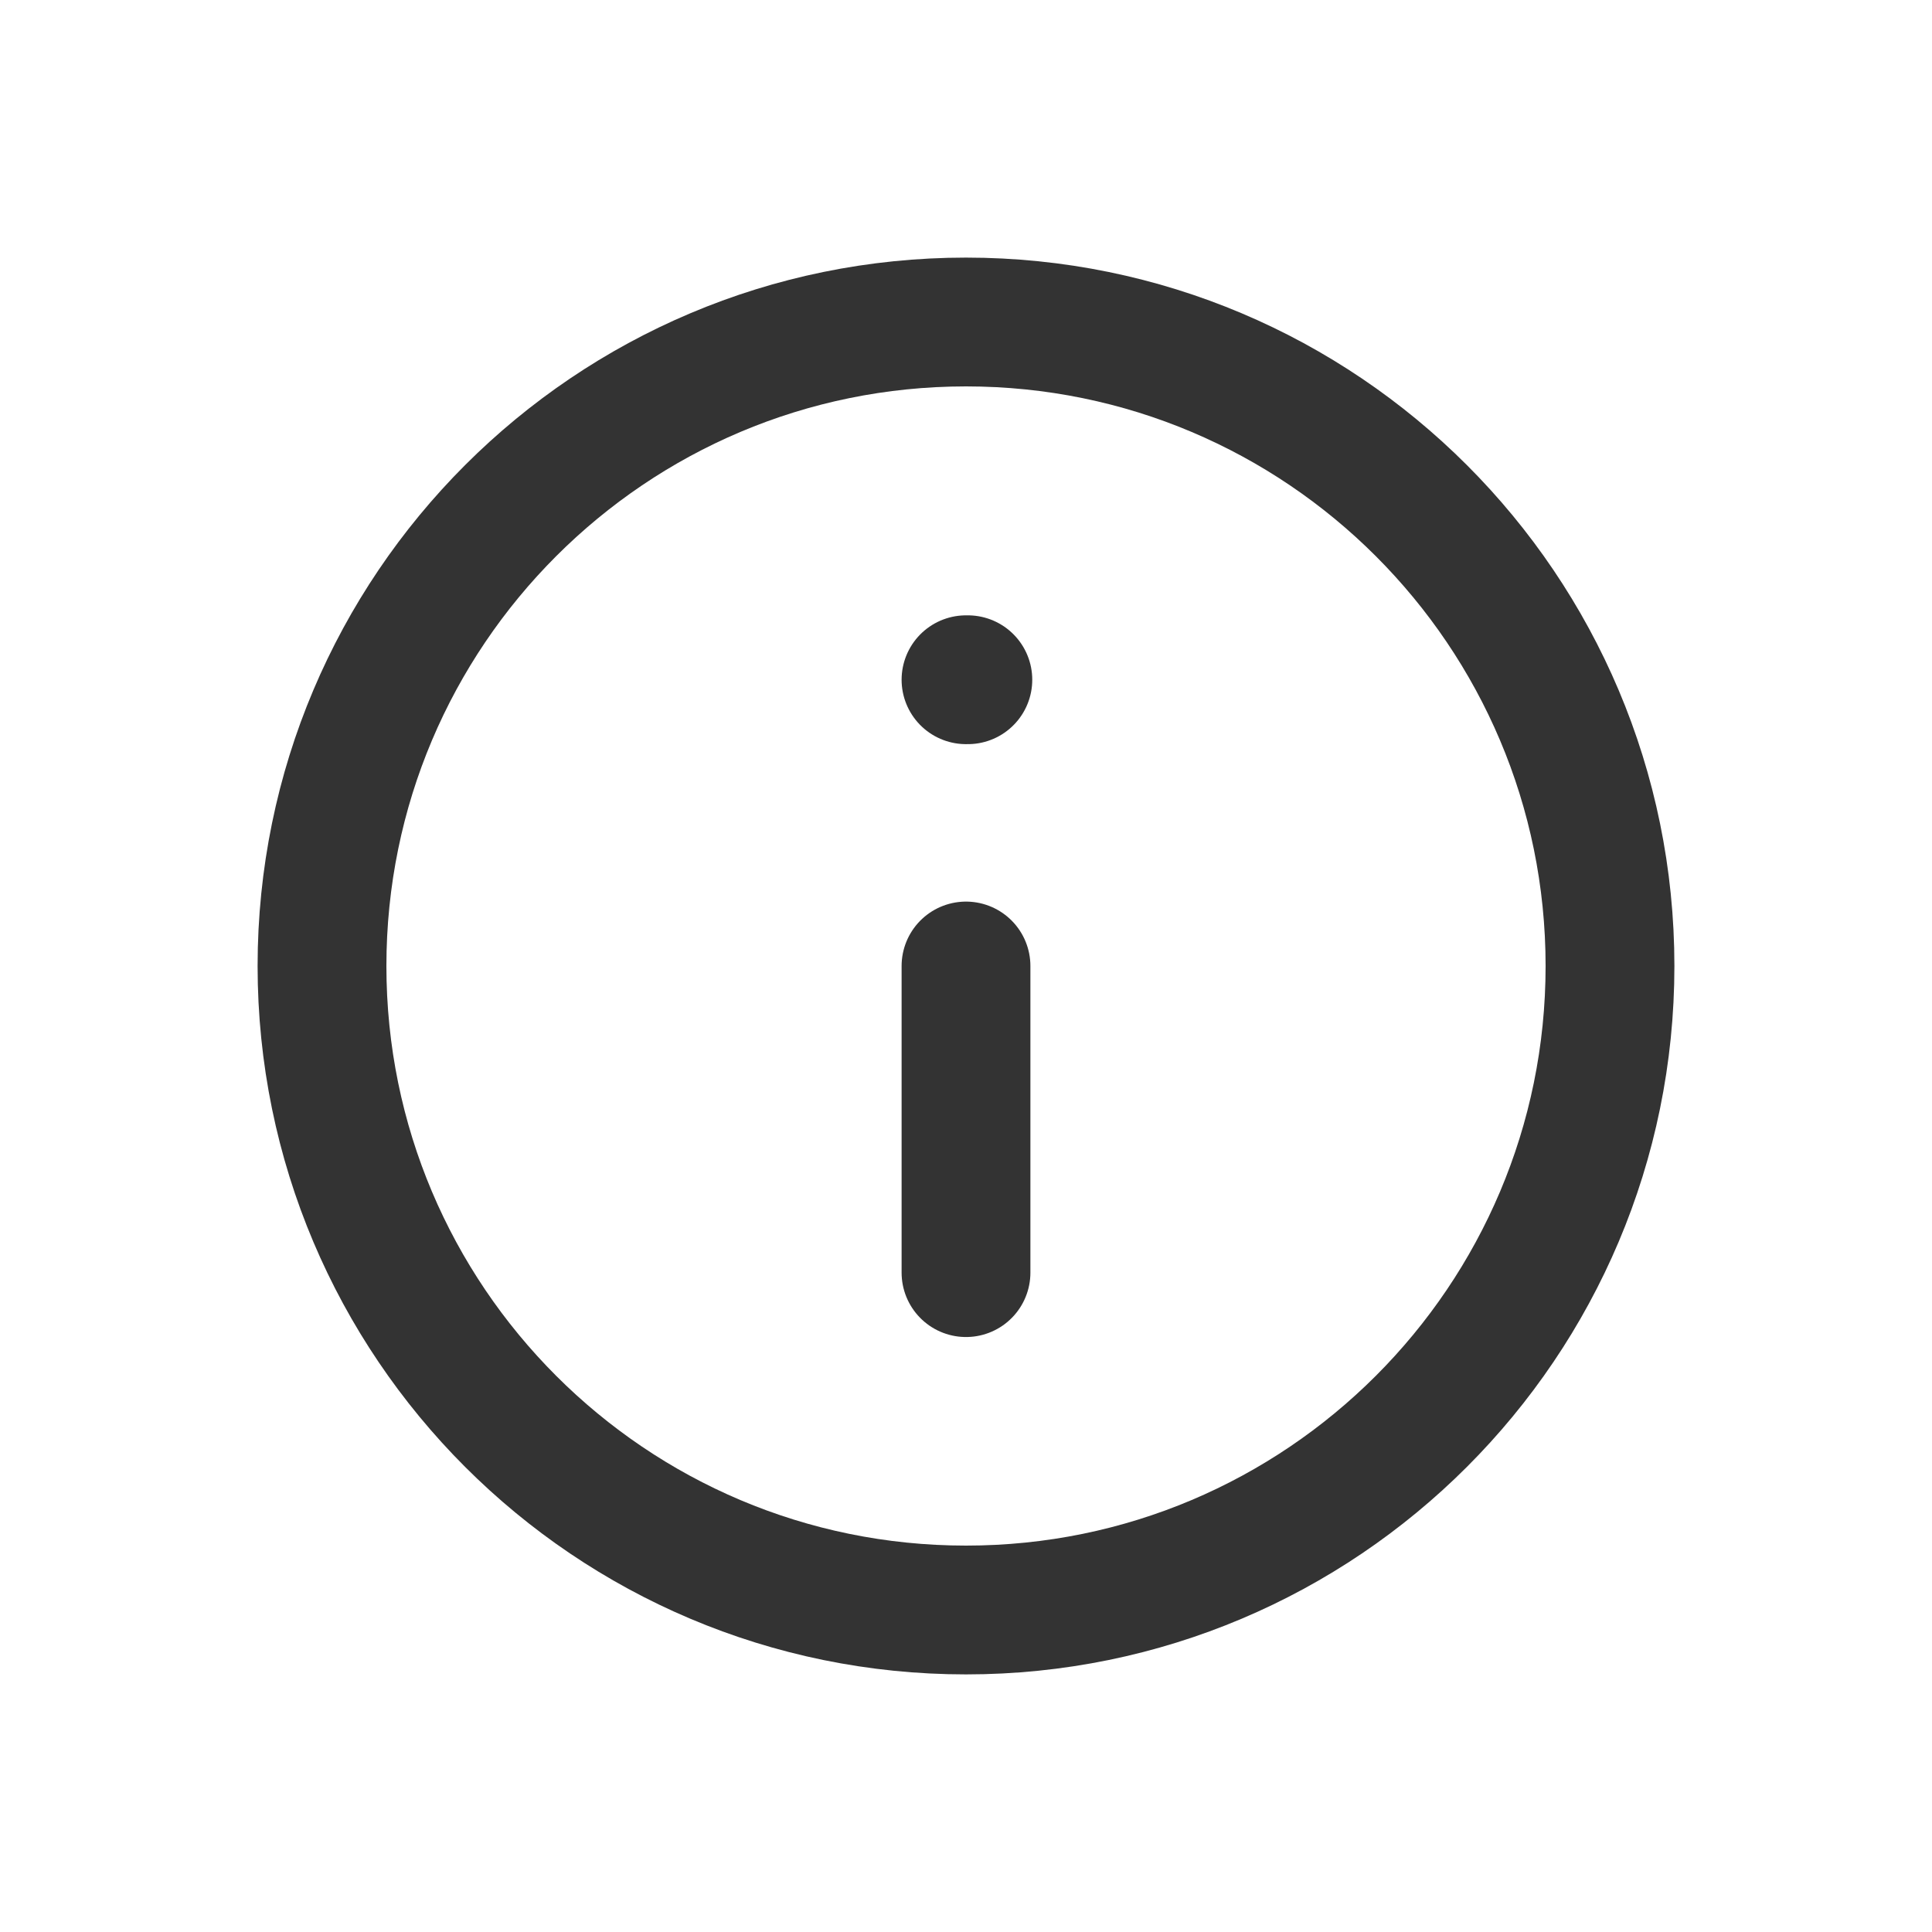
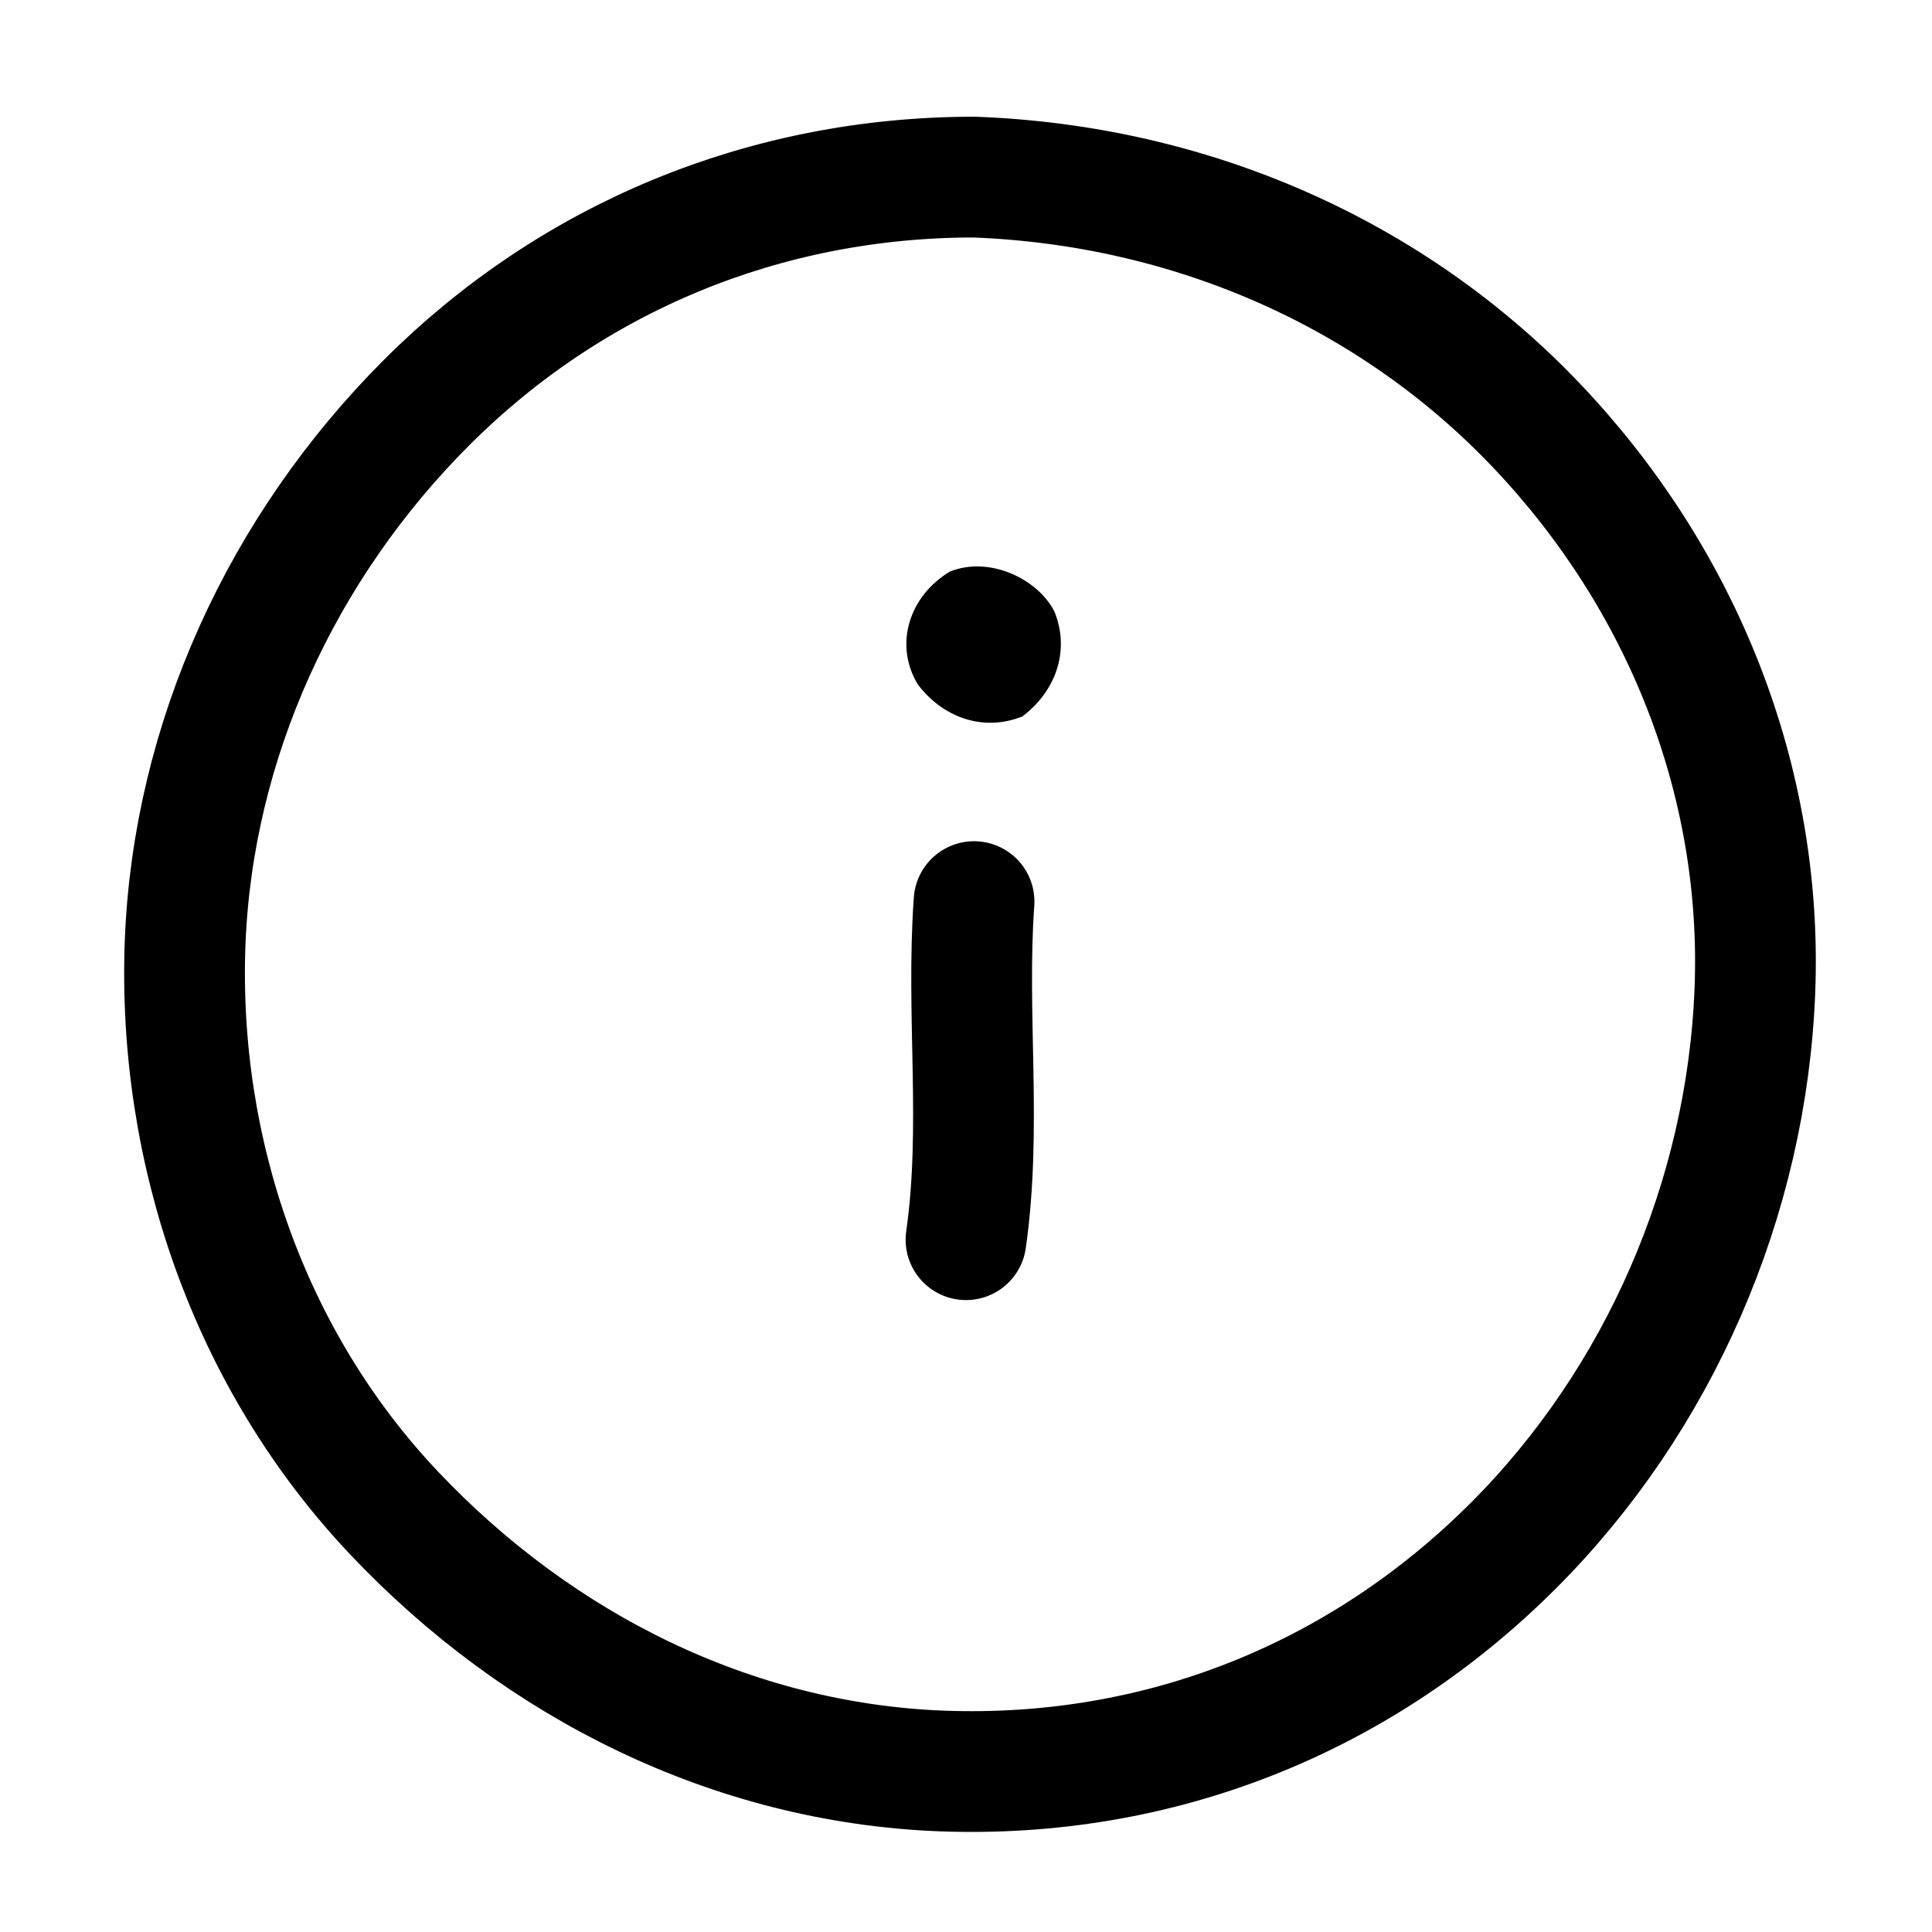
- <svg xmlns="http://www.w3.org/2000/svg" width="80" height="80" viewBox="0 0 24 24" fill="none">
-   <path d="M12 8.444H12.023M12 15.809L12 12M20 12C20 16.418 16.418 20 12 20C7.582 20 4 16.418 4 12C4 7.582 7.582 4 12 4C16.418 4 20 7.582 20 12Z" stroke="#333333" stroke-width="1.6" stroke-linecap="round" stroke-linejoin="round" />
+ <svg xmlns="http://www.w3.org/2000/svg" width="20" height="20" viewBox="0 0 24 24" fill="none">
+   <path d="M12.1 2.2c2.7.1 5.2 1.2 7 3.1 1.8 1.9 2.8 4.4 2.7 7-.1 2.6-1.2 5.1-3 6.9-1.9 1.9-4.4 2.9-7.1 2.8-2.6-.1-5-1.3-6.8-3.2-1.8-1.9-2.7-4.5-2.6-7.1.1-2.5 1.2-4.9 3-6.7 1.8-1.8 4.2-2.8 6.8-2.8" stroke="currentColor" stroke-width="1.5" stroke-linecap="round" />
+   <path d="M11.8 7.1c.5-.2 1.1.1 1.3.5.2.5 0 1-.4 1.3-.5.2-1 0-1.3-.4-.3-.5-.1-1.1.4-1.4" fill="currentColor" />
+   <path d="M12.1 11.2c-.1 1.4.1 2.8-.1 4.2" stroke="currentColor" stroke-width="1.5" stroke-linecap="round" />
</svg>
